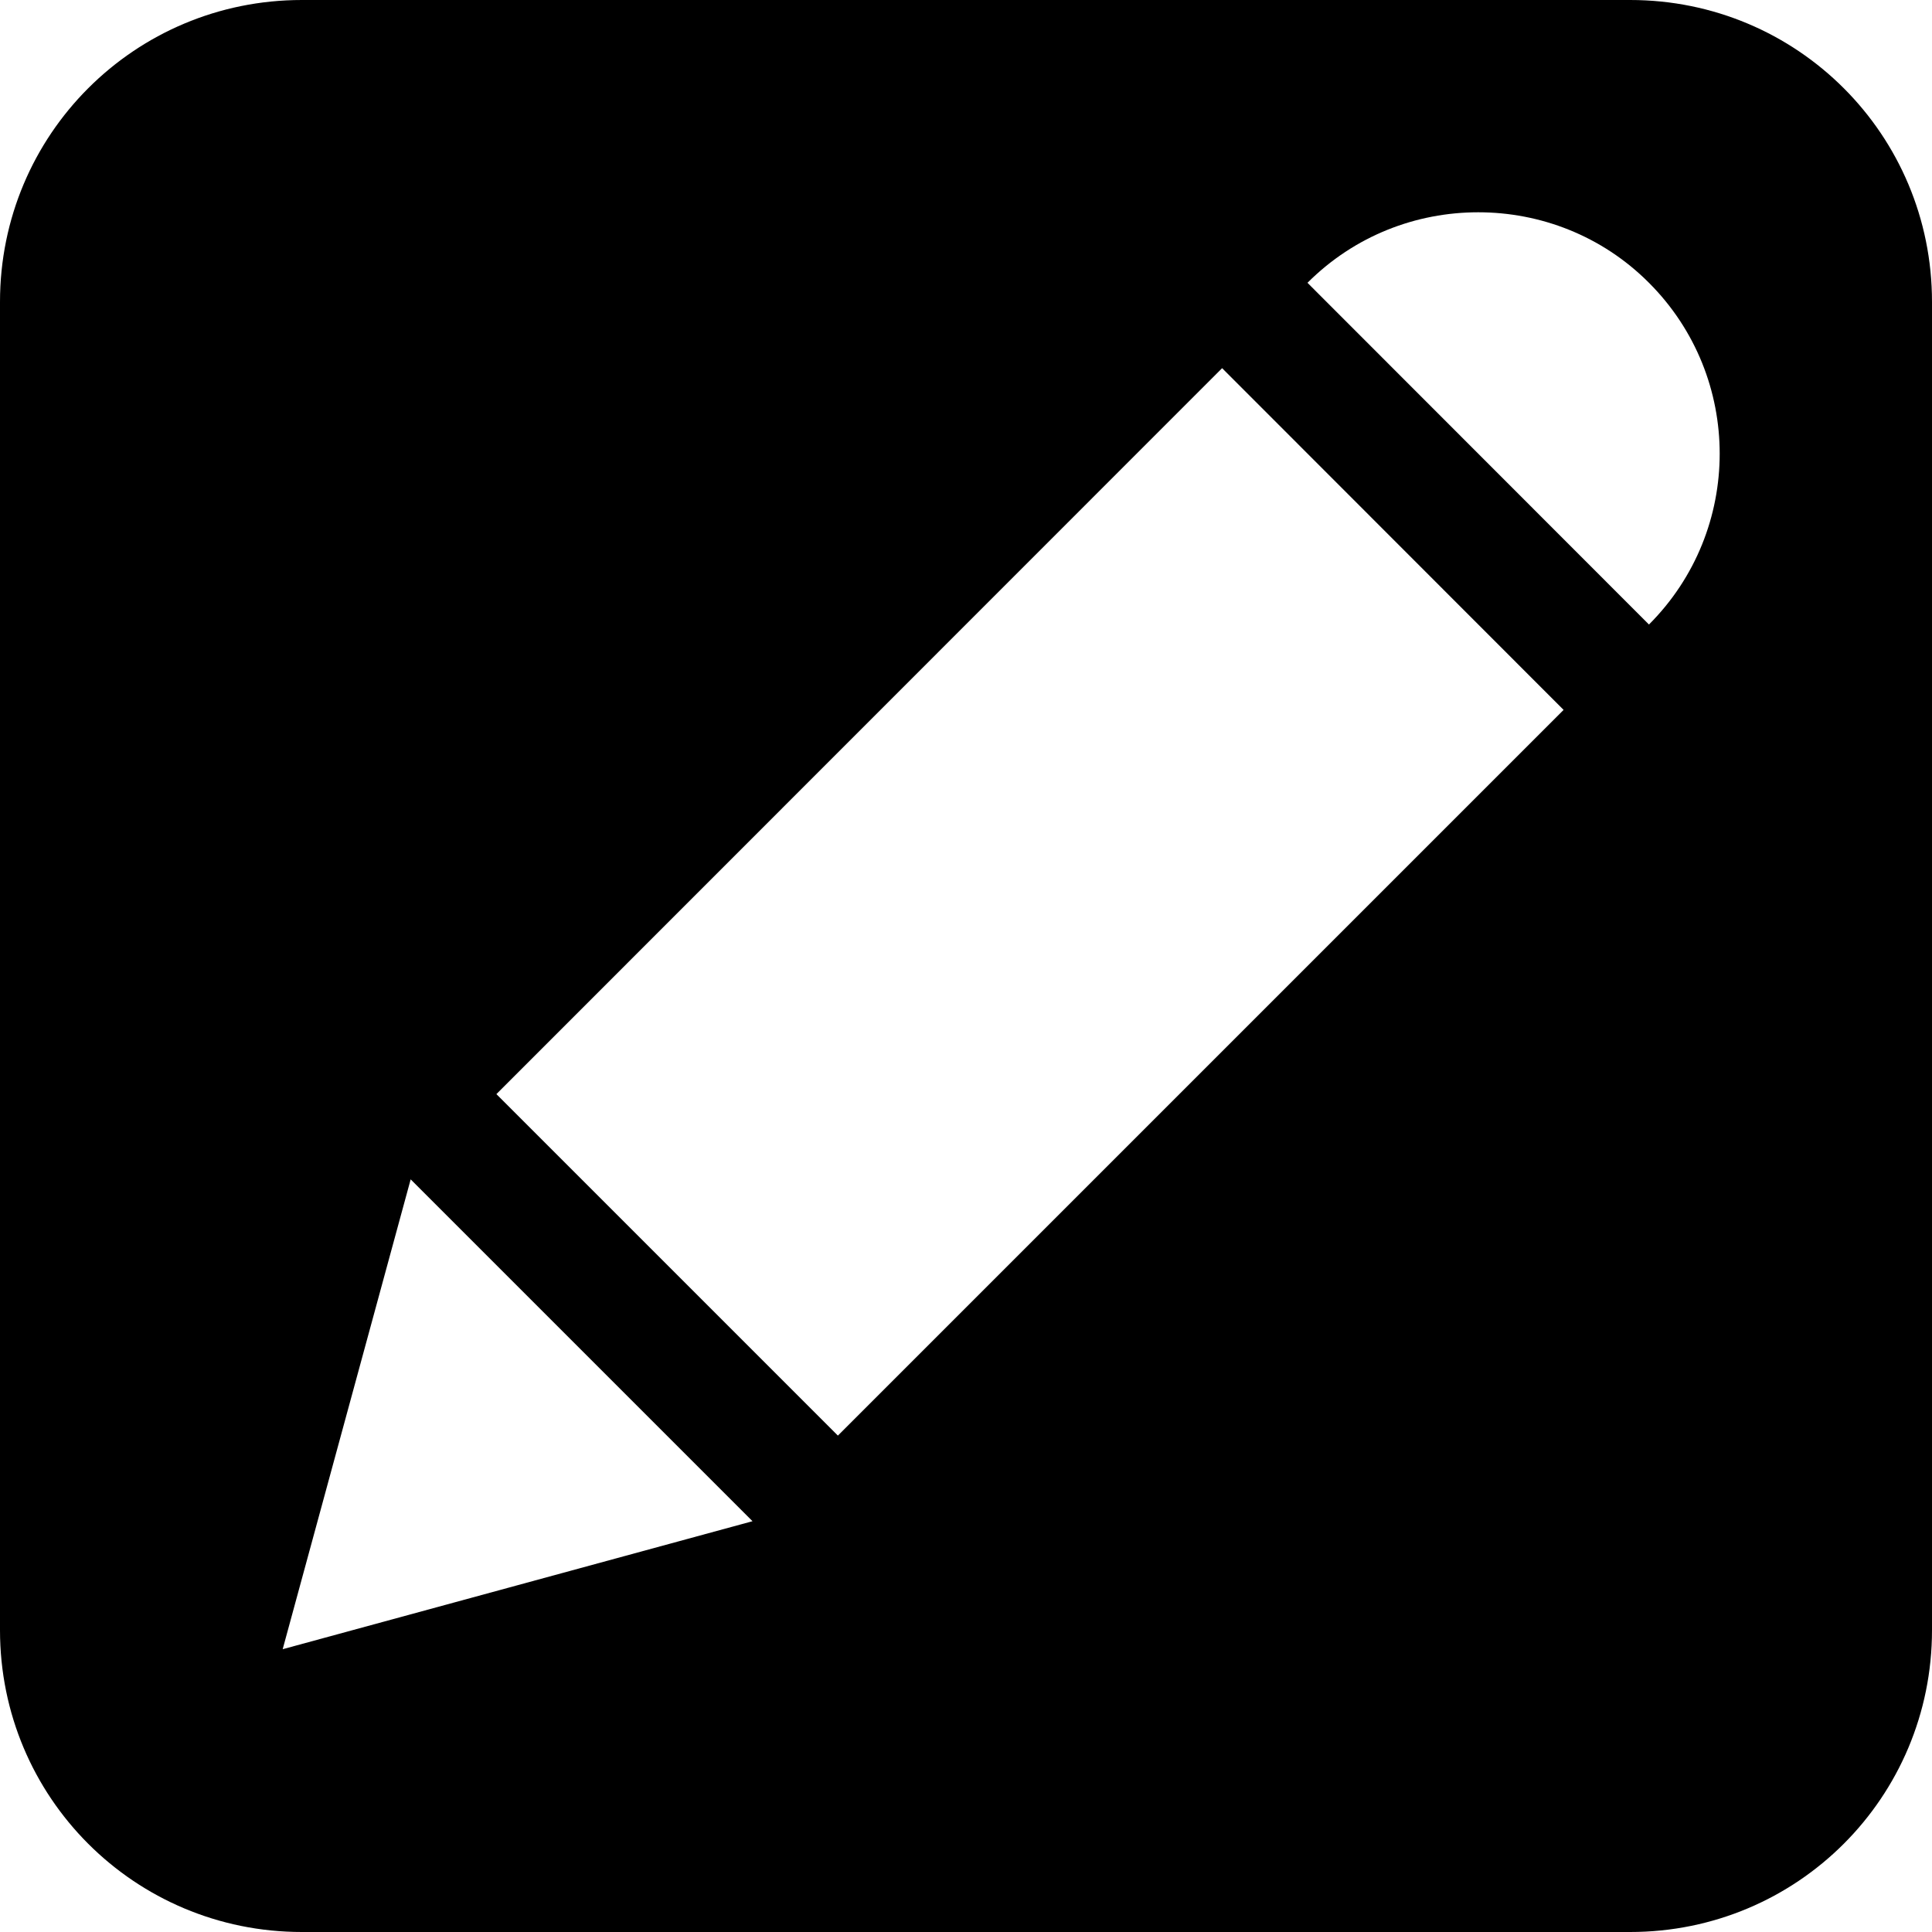
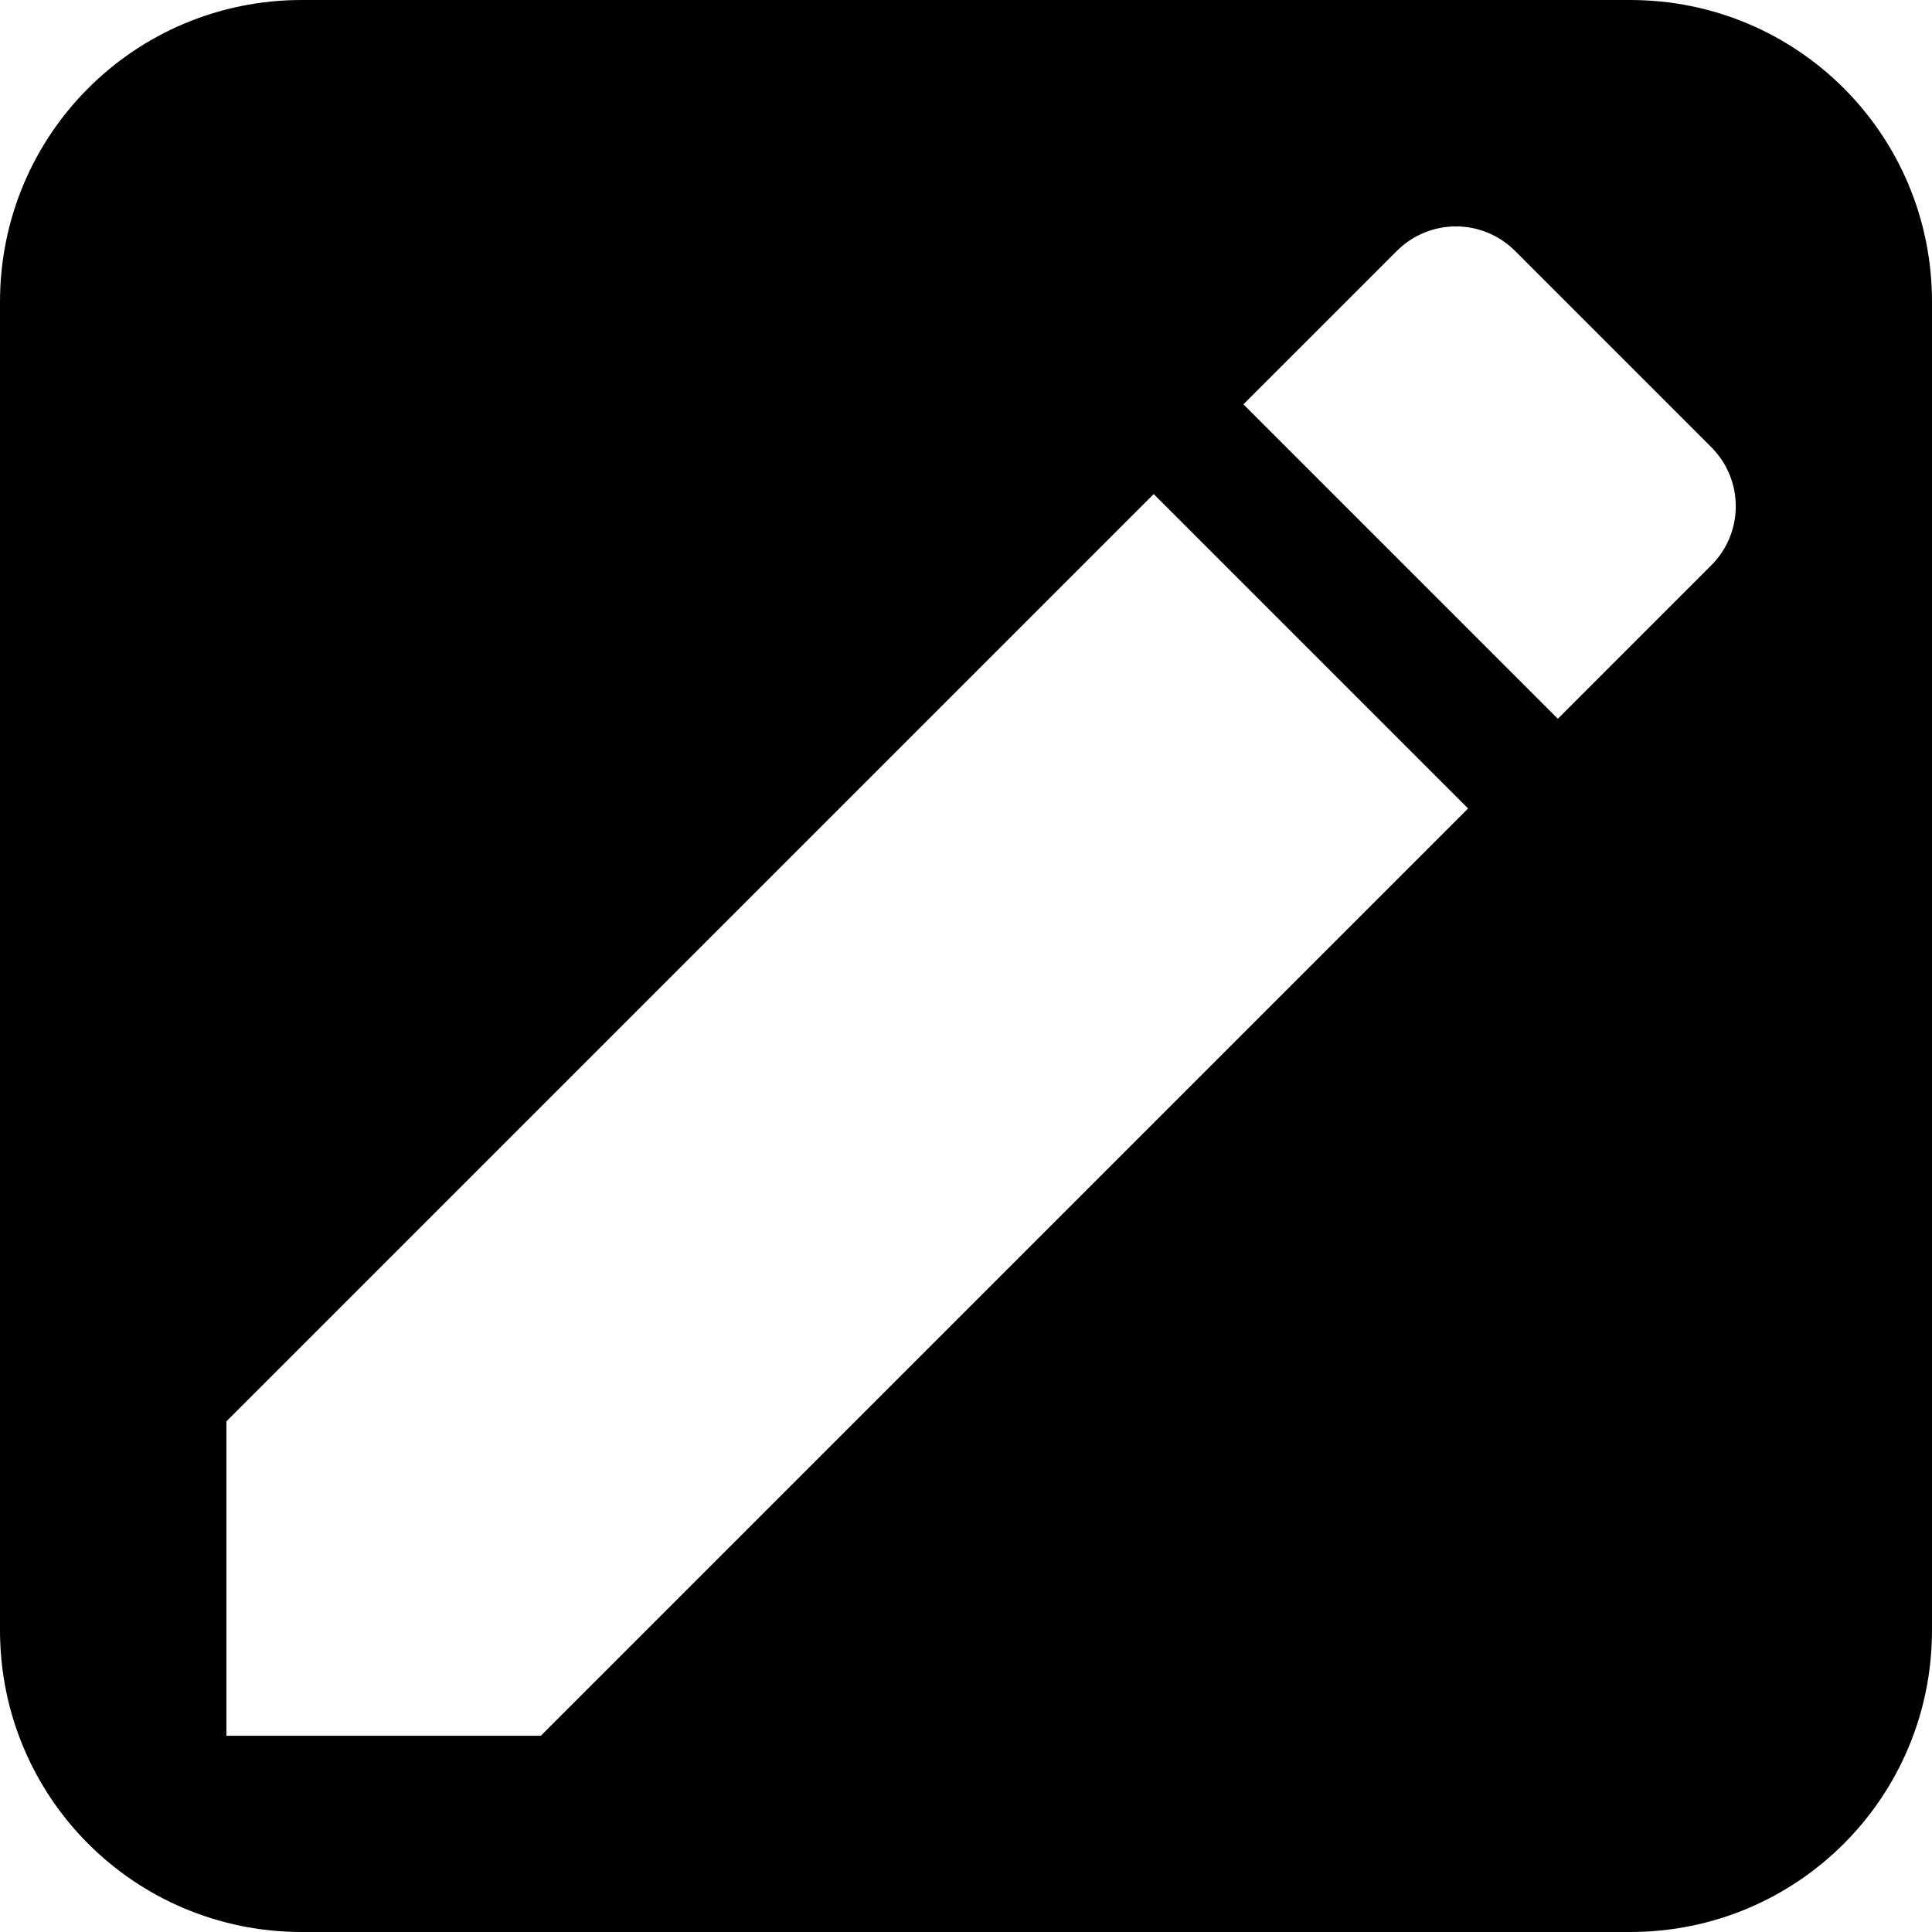
- <svg xmlns="http://www.w3.org/2000/svg" width="16" height="16" enable-background="new 0 0 595.275 311.111" version="1.1" viewBox="0 0 16 16" xml:space="preserve">
-   <path d="m2.5 0c-1.385 0-2.5 1.115-2.5 2.5v11c0 1.385 1.115 2.5 2.5 2.5h11c1.385 0 2.5-1.115 2.5-2.5v-11c0-1.385-1.115-2.5-2.5-2.5h-11zm9.742 1.758c0.512 0 1.024 0.193 1.414 0.584 0.781 0.781 0.781 2.049 0 2.83l-2.828-2.83c0.391-0.391 0.902-0.584 1.414-0.584zm-2.121 1.291 2.828 2.83-6.01 6.01-2.828-2.828 6.01-6.012zm-6.719 6.719 2.83 2.83-3.891 1.06 1.06-3.891z" />
+ <svg xmlns="http://www.w3.org/2000/svg" enable-background="new 0 0 595.275 311.111" height="128" viewBox="0 0 128 128" width="128">
+   <path d="m20 0c-11.08 0-20 8.92-20 20v88c0 11.08 8.92 20 20 20h88c11.08 0 20-8.92 20-20v-88c0-11.08-8.92-20-20-20zm76.461 15c1.416 0 2.833.542 3.916 1.625l12.998 12.998c2.166 2.166 2.166 5.666 0 7.832l-10.164 10.166-20.832-20.832 10.166-10.164c1.083-1.083 2.5-1.625 3.916-1.625zm-20.025 17.734 20.83 20.83-61.436 61.436h-20.83v-20.83z" />
+   <path d="m108.407 61.763h24v24h-24z" fill="none" />
</svg>
